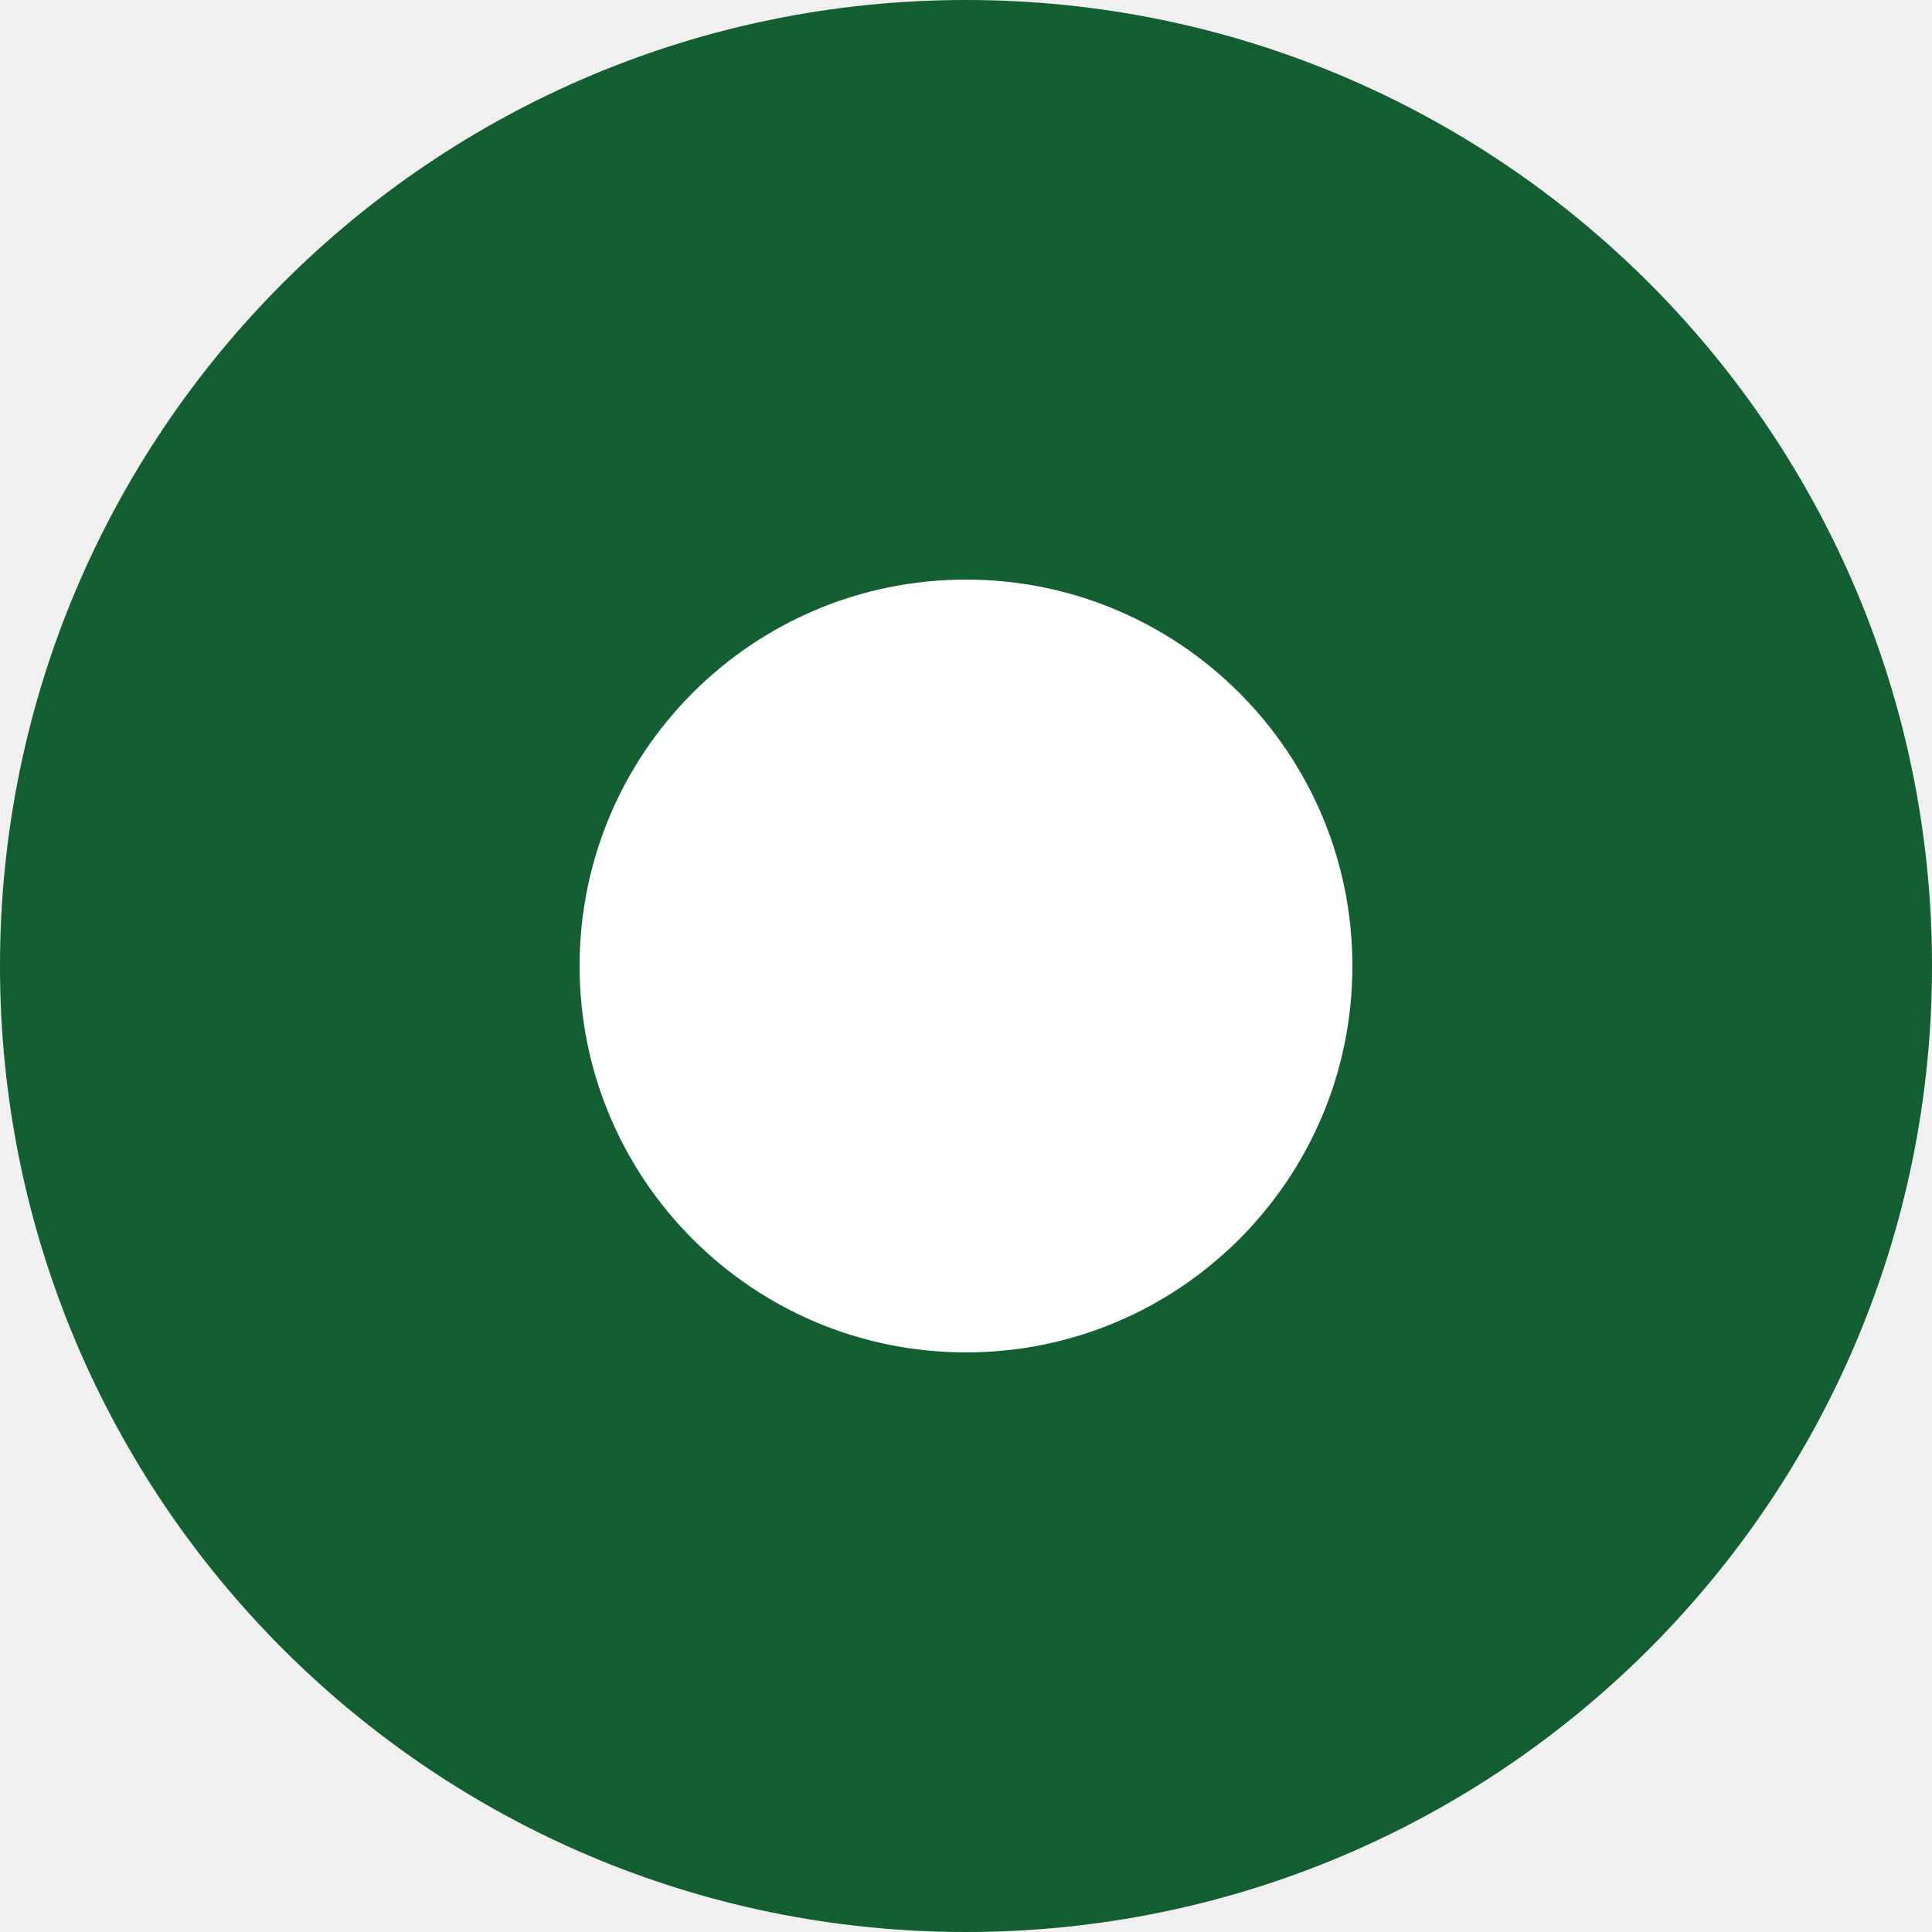
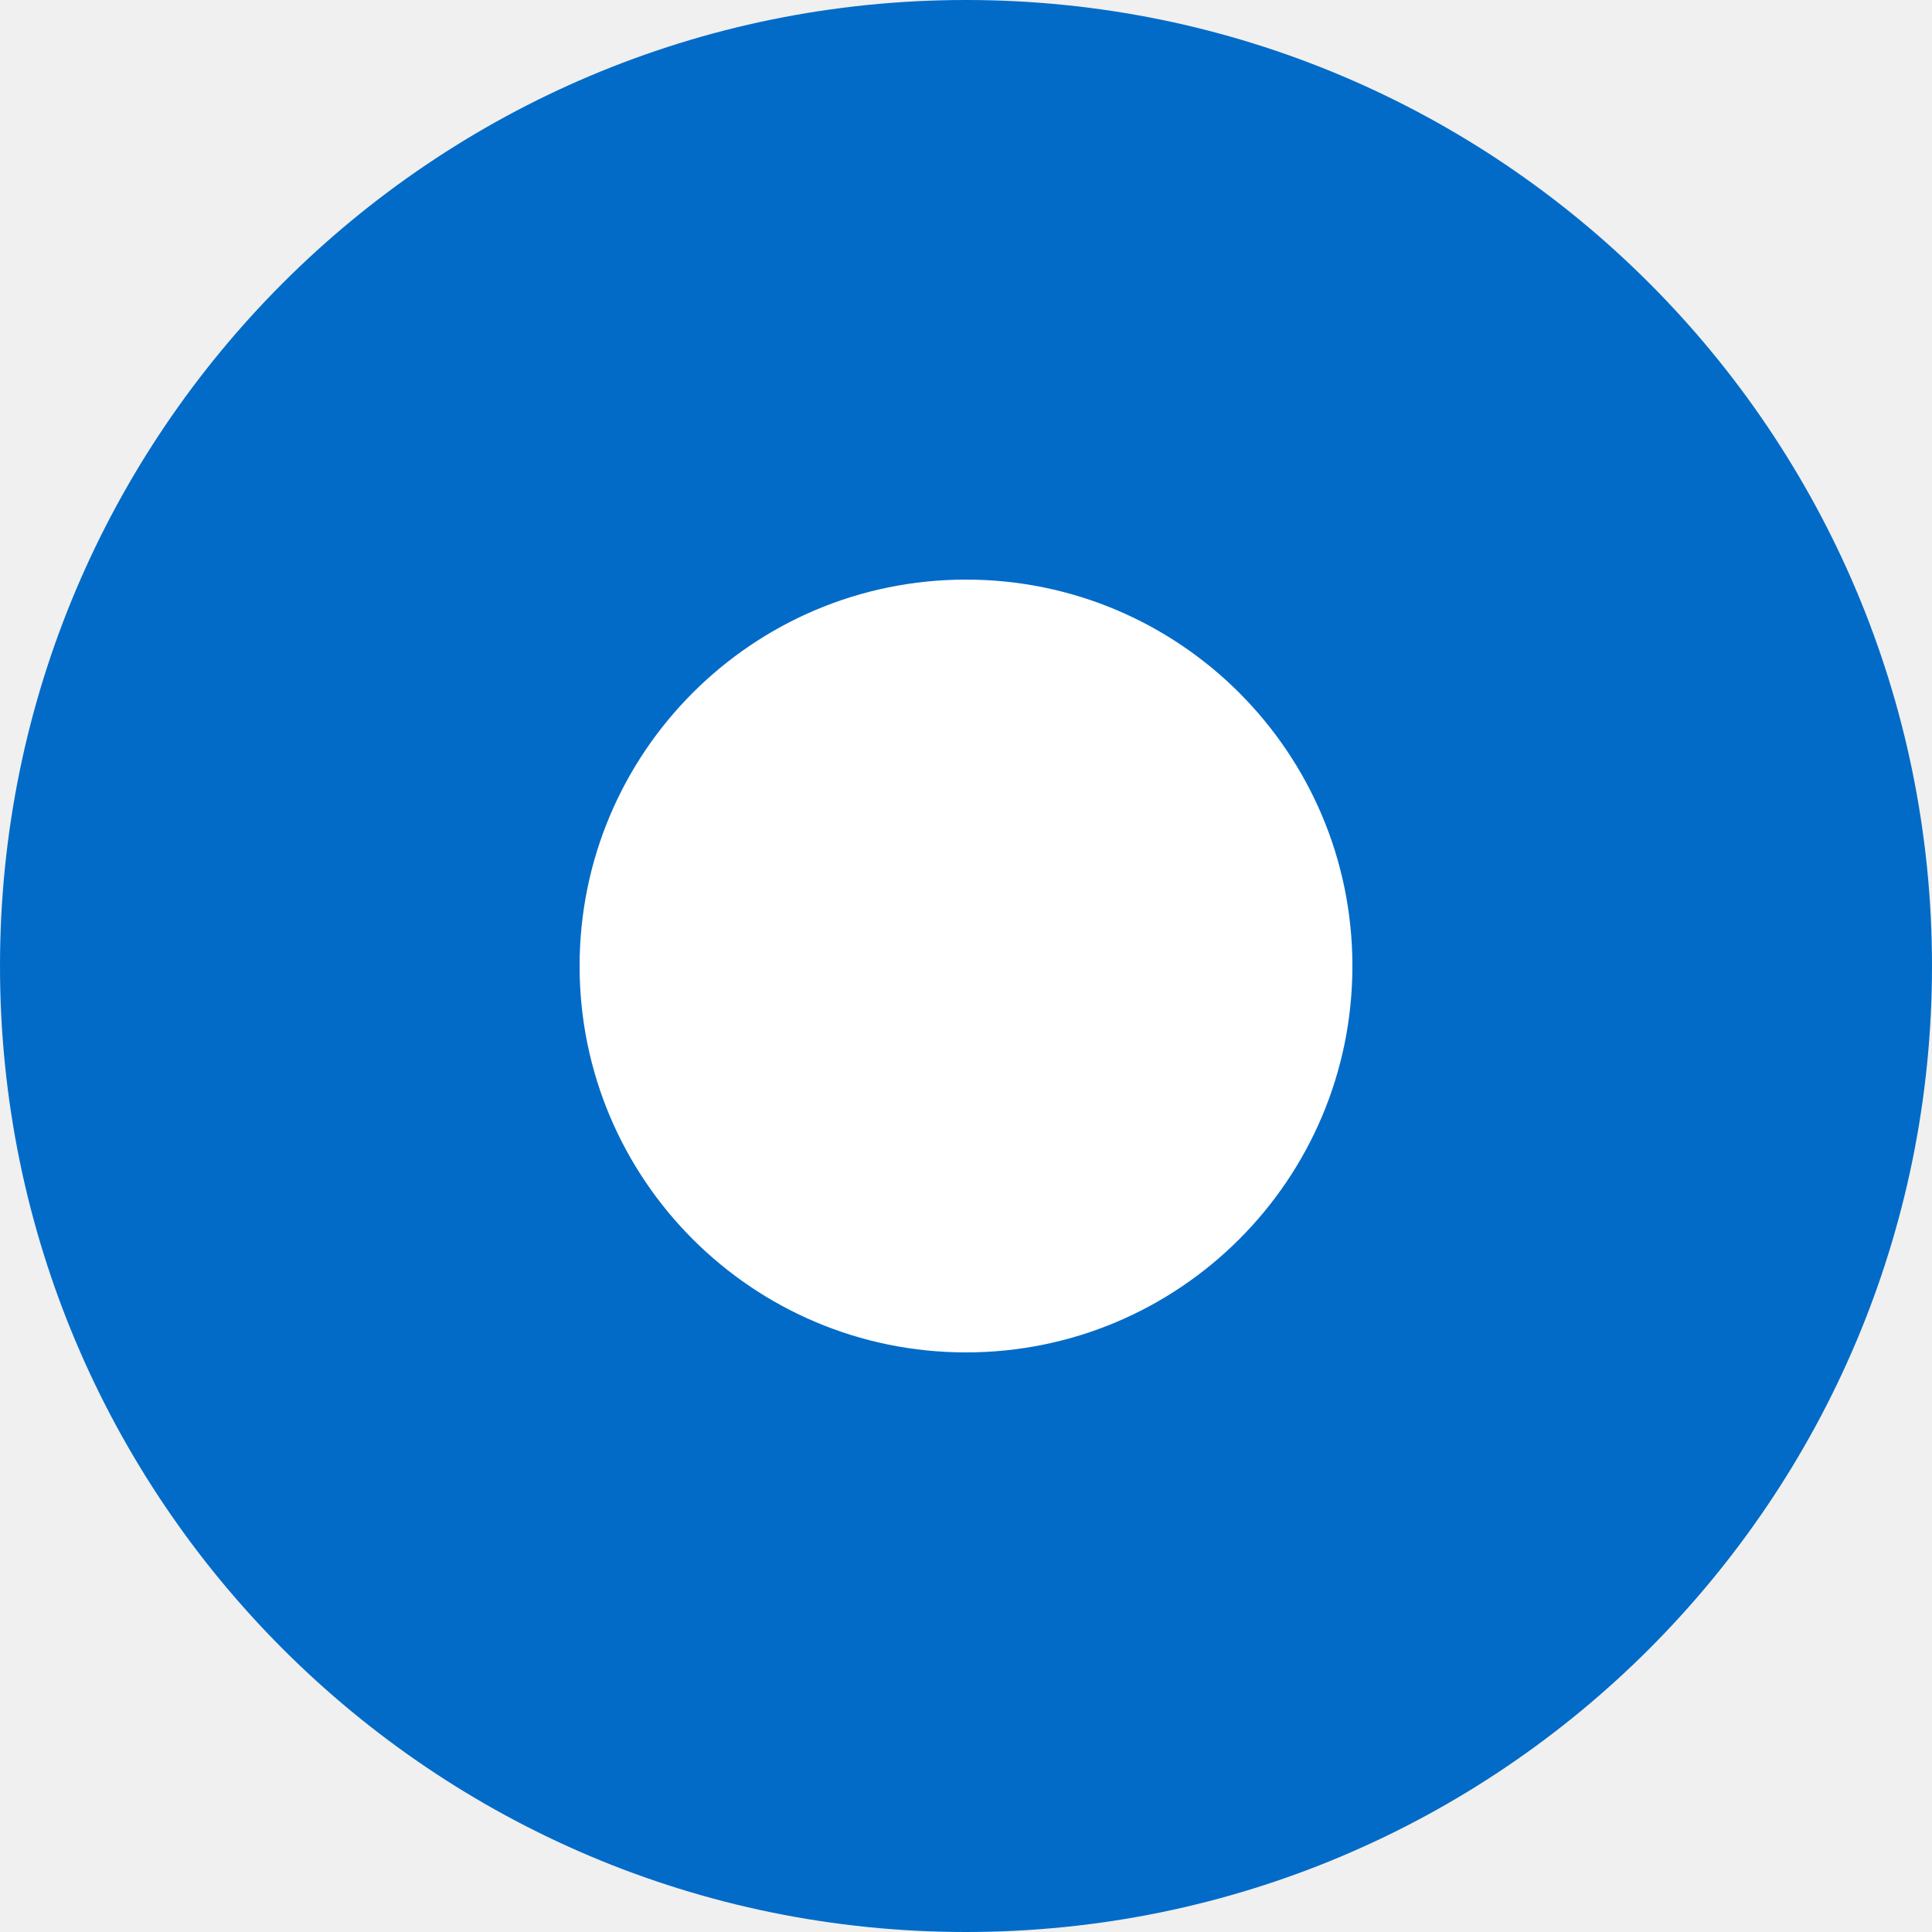
<svg xmlns="http://www.w3.org/2000/svg" width="20px" height="20px" viewBox="0 0 20 20" version="1.1">
  <defs />
  <g id="Page-1" stroke="none" stroke-width="1" fill="none" fill-rule="evenodd">
    <g id="Rectangle-38-+-Shape-2-Copy">
-       <ellipse id="Oval-120" fill="#145F32" cx="10" cy="10" rx="10" ry="10" />
+       <ellipse id="Oval-120" fill="#026BC8" cx="10" cy="10" rx="10" ry="10" />
      <circle id="Oval-123" fill="#FFFFFF" cx="10" cy="10" r="4" />
    </g>
  </g>
</svg>
